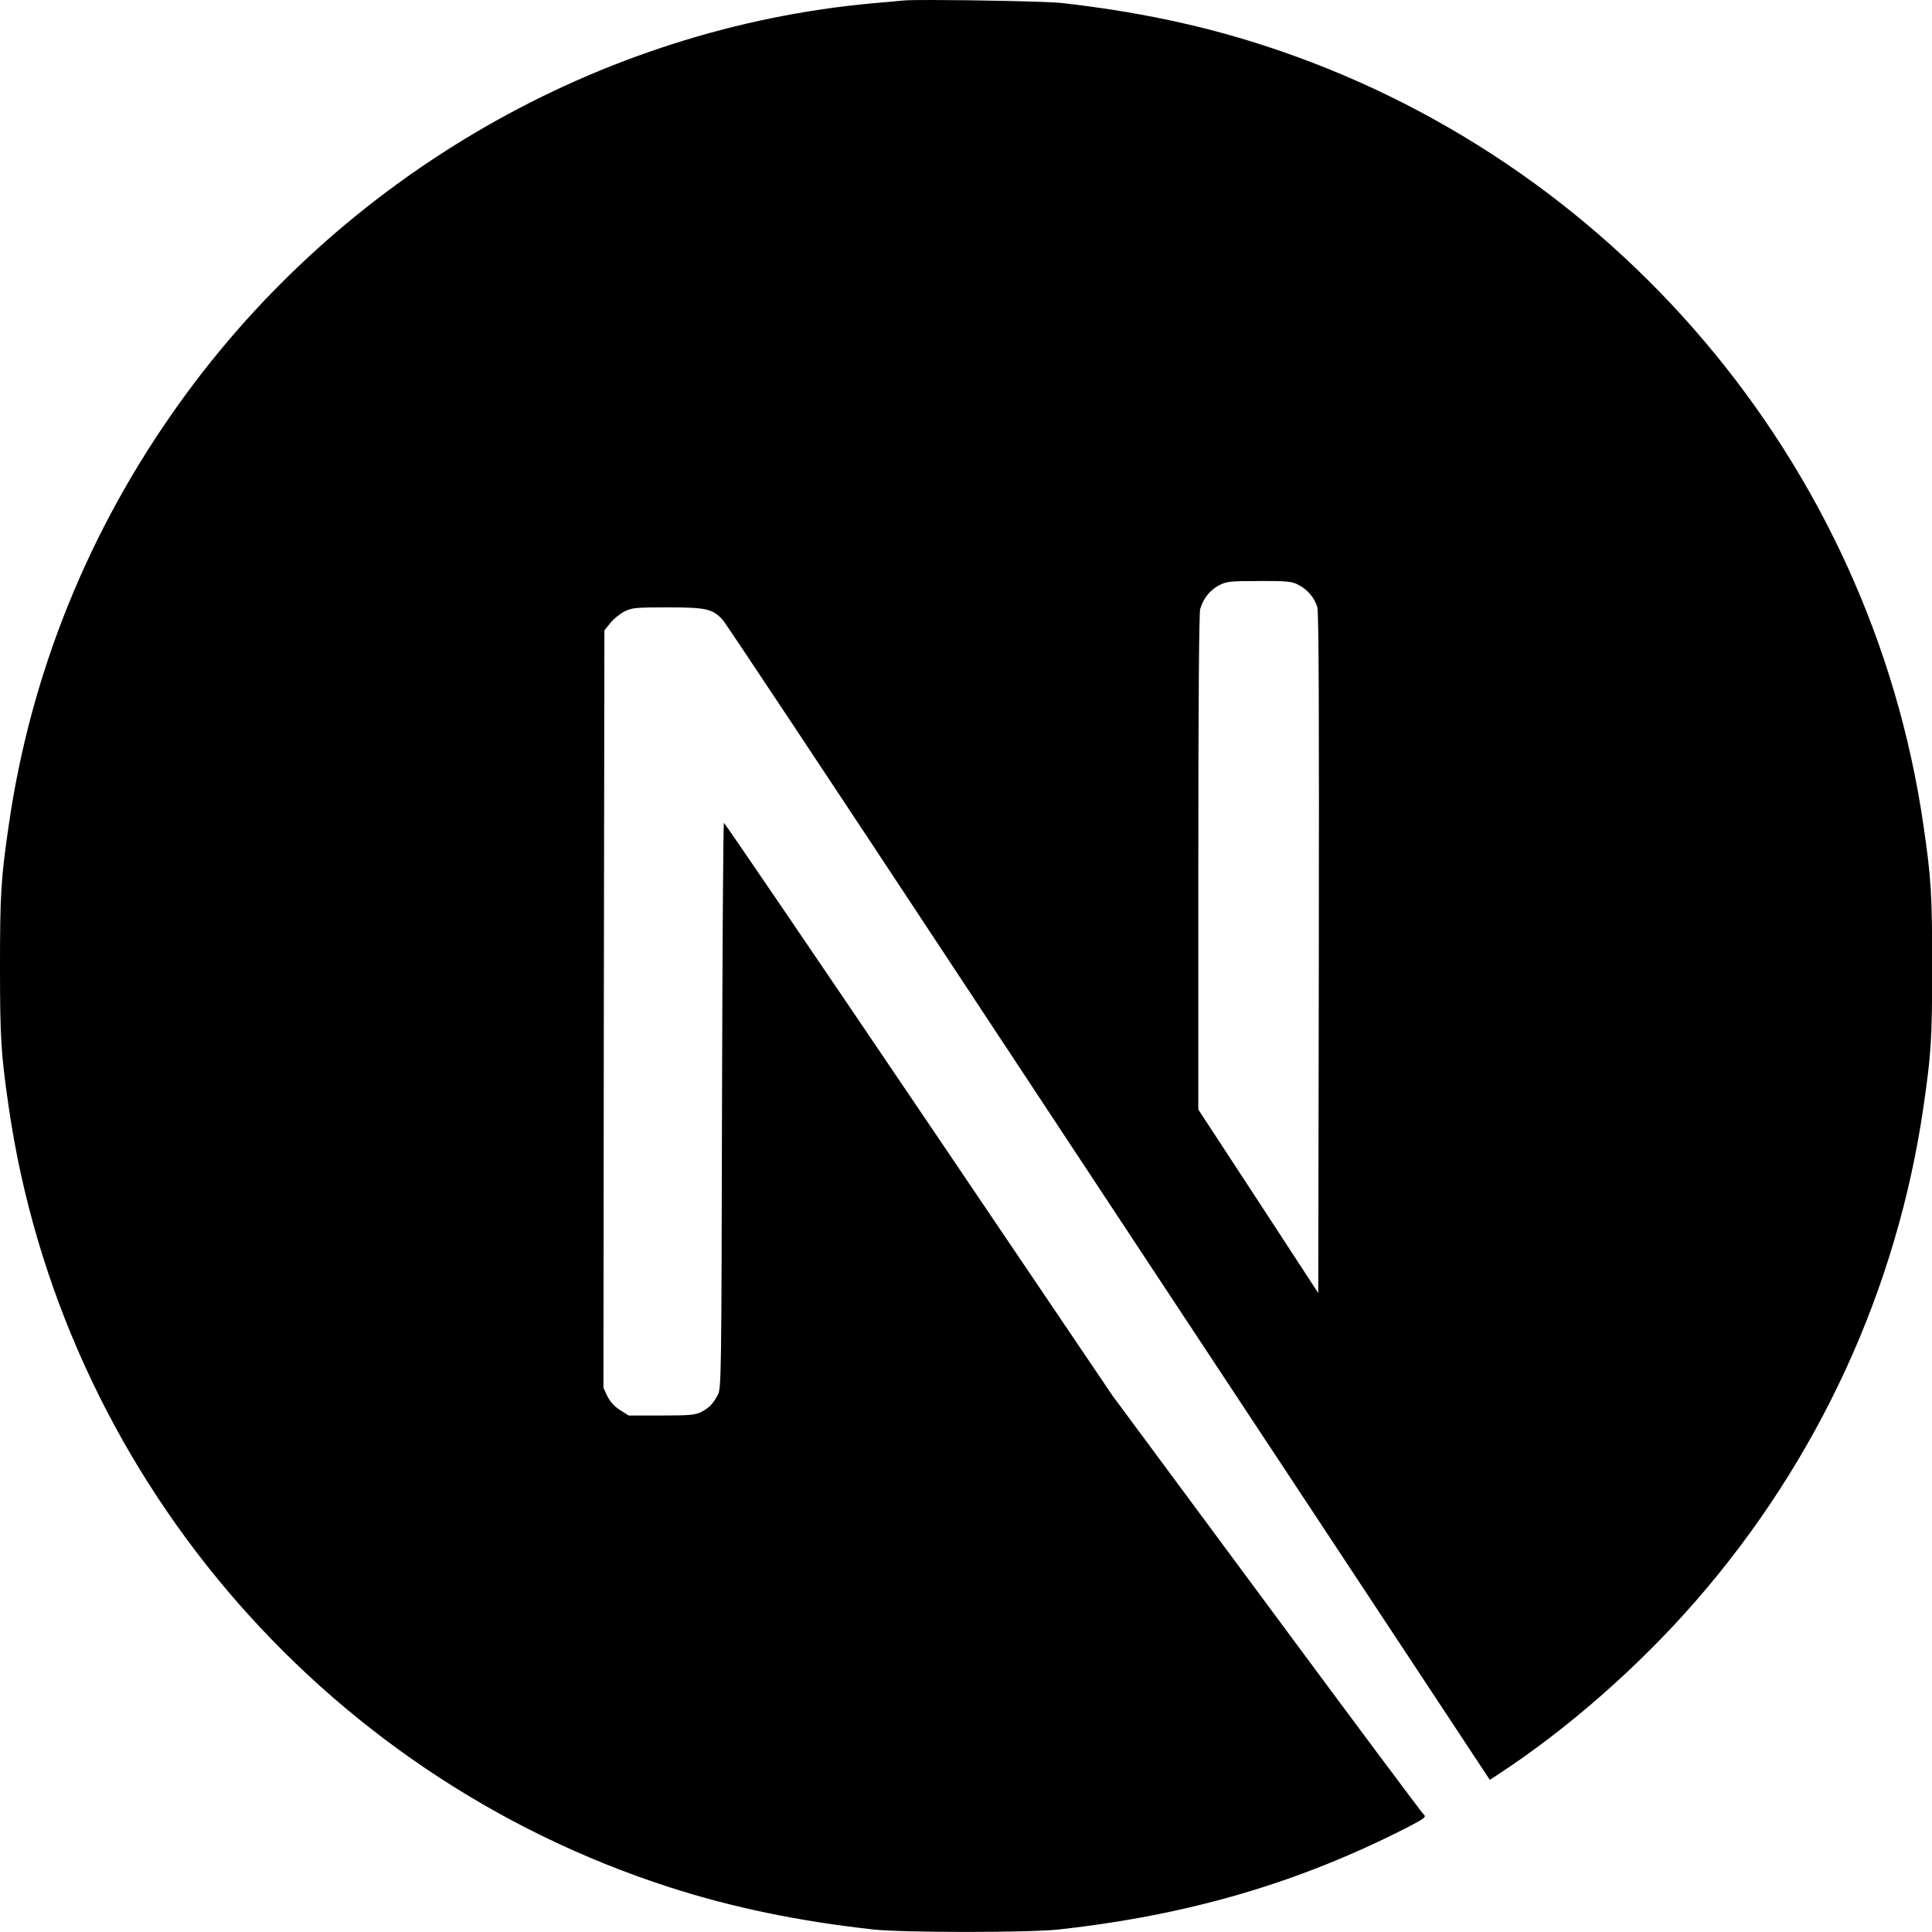
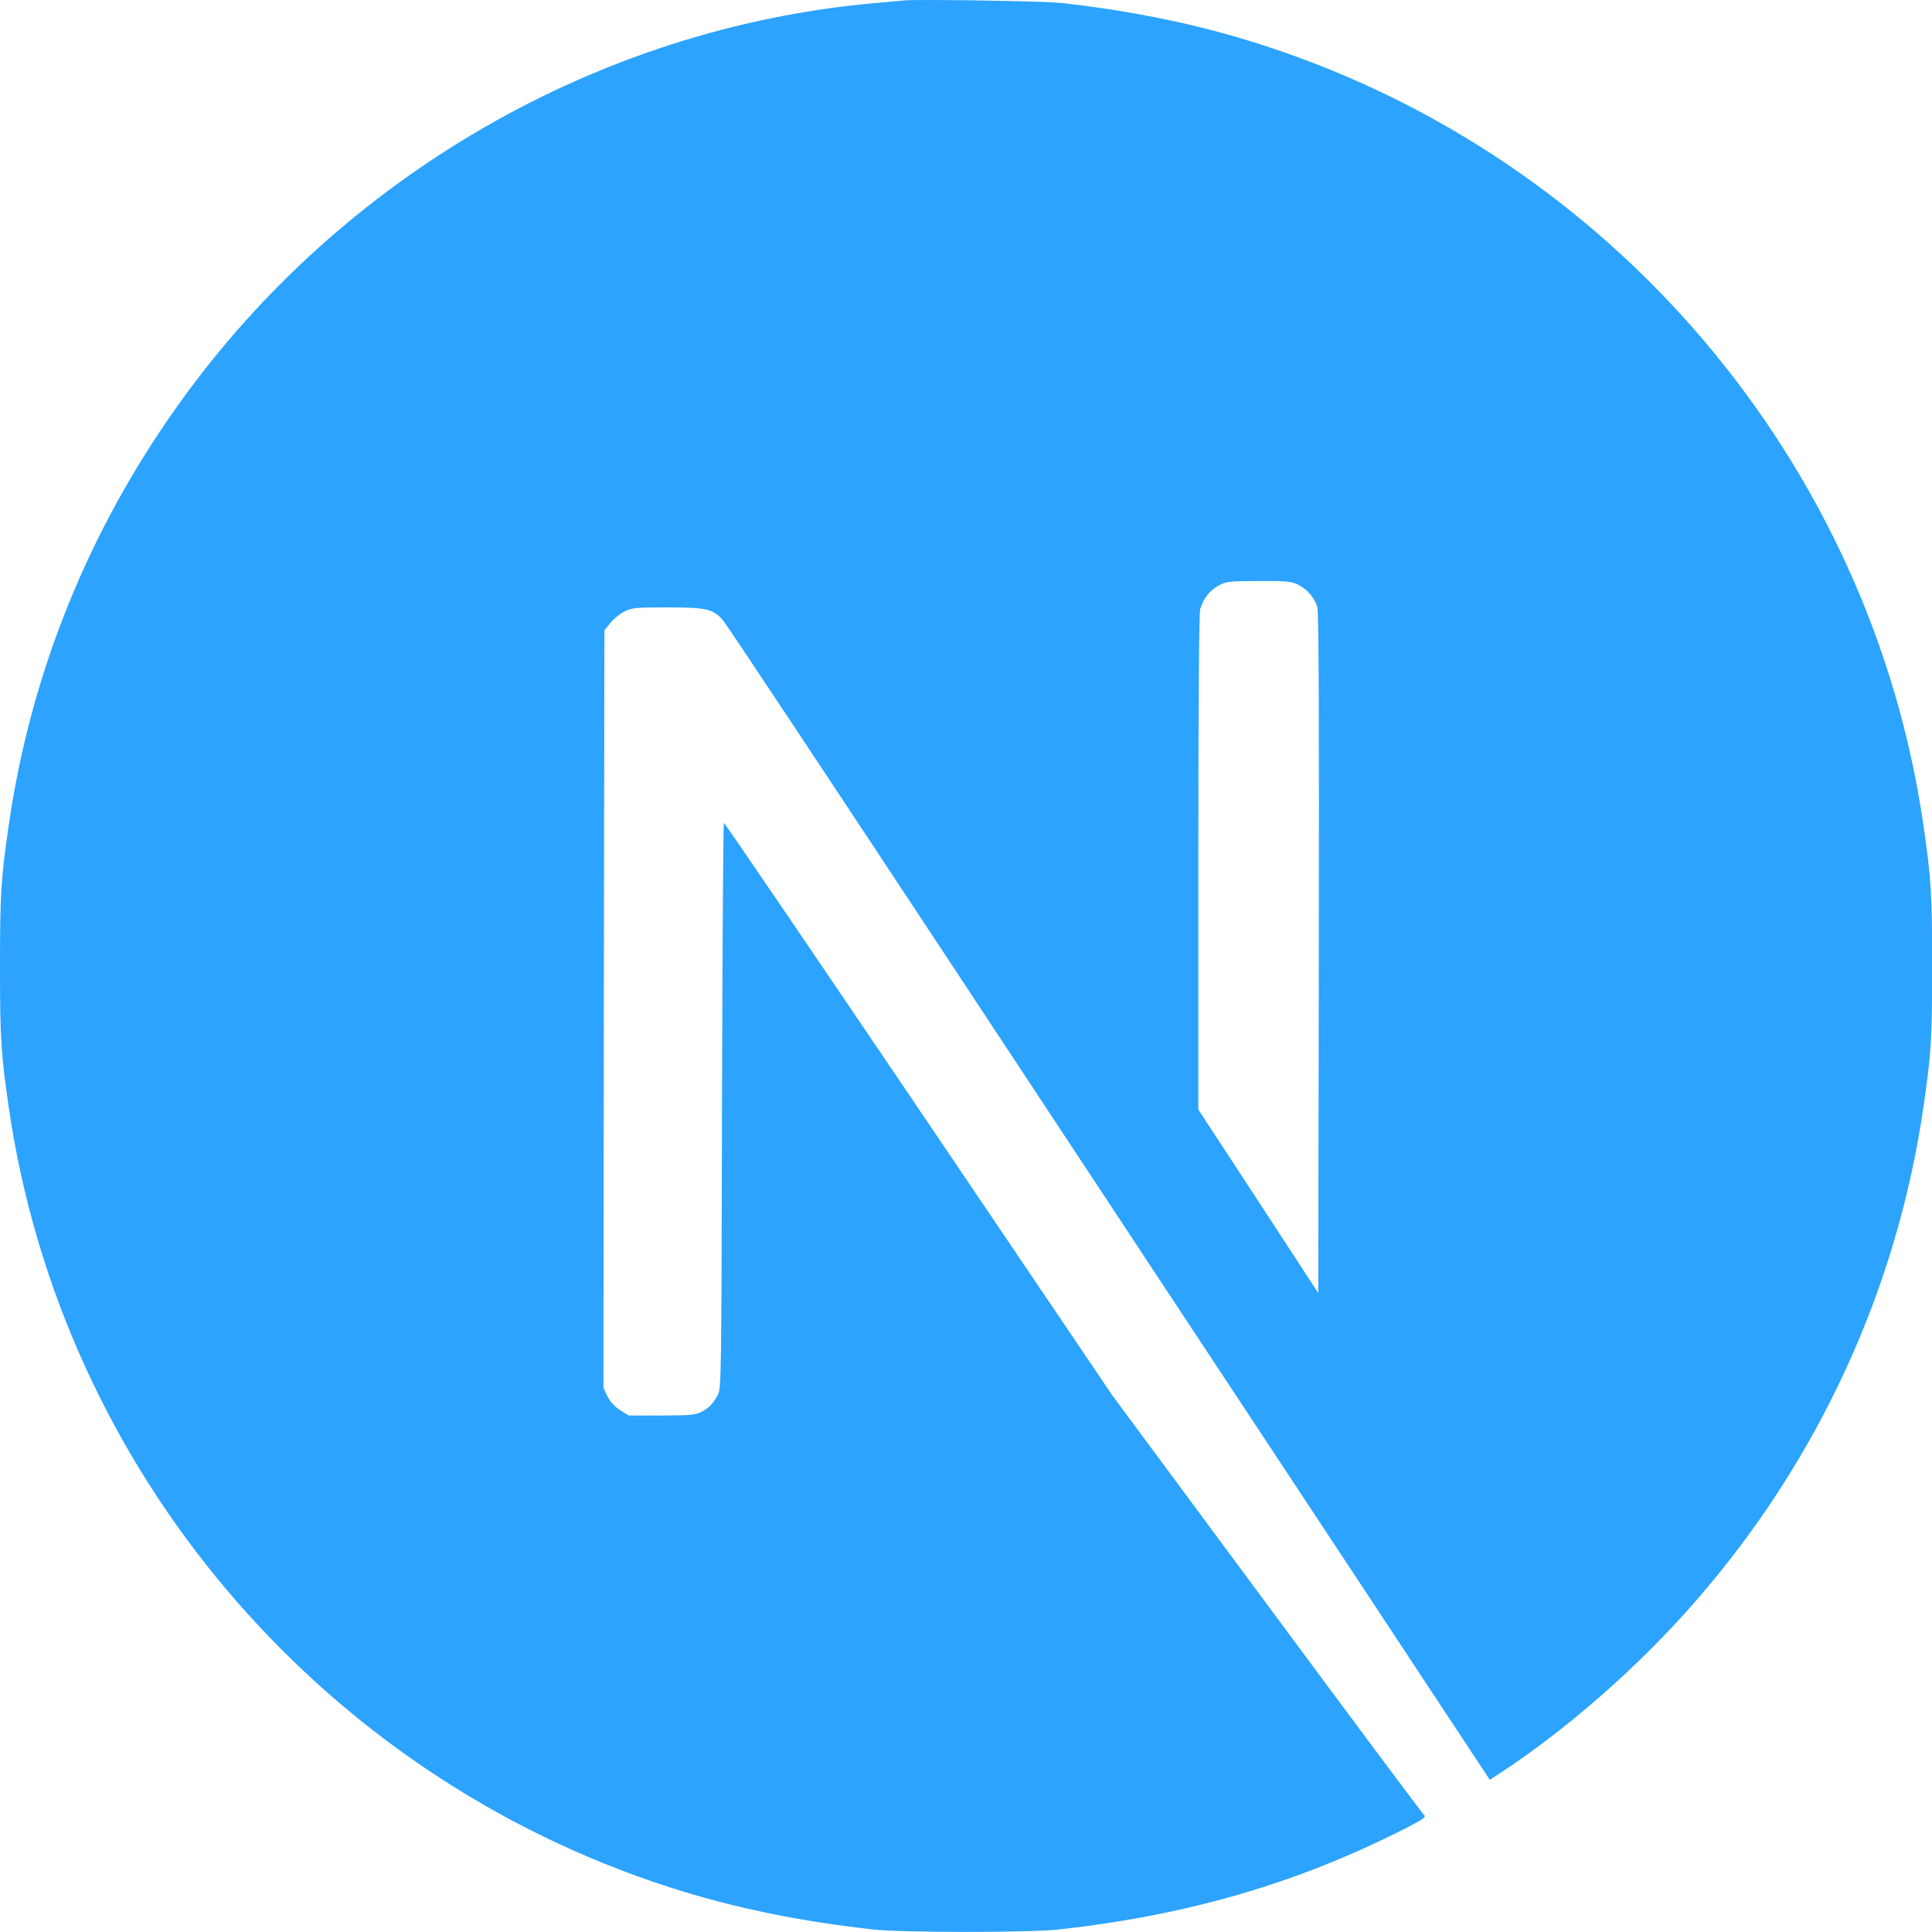
<svg xmlns="http://www.w3.org/2000/svg" role="img" viewBox="0 0 24 24">
-   <path d="M11.572 0c-.176 0-.31.001-.358.007-.052.005-.216.021-.364.033-3.409.307-6.602 2.146-8.624 4.973C1.1 6.584.38 8.367.108 10.255c-.096.659-.108.854-.108 1.747s.012 1.088.108 1.748c.652 4.506 3.859 8.292 8.209 9.694.779.251 1.6.422 2.534.525.364.04 1.935.04 2.299 0 1.612-.178 2.977-.577 4.324-1.264.206-.106.246-.134.218-.157-.019-.014-.899-1.194-1.954-2.62l-1.919-2.592-2.405-3.558c-1.323-1.956-2.412-3.556-2.421-3.556-.009-.003-.019 1.579-.024 3.509-.007 3.38-.009 3.516-.052 3.596-.061.115-.108.162-.206.213-.075.037-.141.044-.495.044h-.406l-.108-.068a.438.438 0 01-.157-.171l-.049-.106.005-4.703.007-4.705.073-.091c.038-.049.117-.113.174-.143.096-.047.134-.052.54-.052.479 0 .558.019.683.155.035.038 1.337 1.999 2.895 4.361a10760.433 10760.433 0 004.734 7.171l1.9 2.878.096-.063c.852-.554 1.752-1.342 2.466-2.163 1.518-1.743 2.496-3.868 2.825-6.134.096-.659.108-.854.108-1.748 0-.894-.012-1.088-.108-1.748-.652-4.506-3.859-8.292-8.209-9.694-.767-.249-1.584-.42-2.498-.523-.169-.018-1.083-.037-1.612-.037zm4.069 7.217c.347 0 .408.005.486.047.113.056.204.164.237.277.019.061.023 1.365.019 4.304l-.007 4.218-.744-1.14-.746-1.14v-3.066c0-1.982.009-3.096.023-3.15.037-.131.12-.235.232-.295.096-.049.131-.054.5-.054z" />
+   <path fill="#2ba3ff" d="M11.572 0c-.176 0-.31.001-.358.007-.052.005-.216.021-.364.033-3.409.307-6.602 2.146-8.624 4.973C1.1 6.584.38 8.367.108 10.255c-.096.659-.108.854-.108 1.747s.012 1.088.108 1.748c.652 4.506 3.859 8.292 8.209 9.694.779.251 1.6.422 2.534.525.364.04 1.935.04 2.299 0 1.612-.178 2.977-.577 4.324-1.264.206-.106.246-.134.218-.157-.019-.014-.899-1.194-1.954-2.62l-1.919-2.592-2.405-3.558c-1.323-1.956-2.412-3.556-2.421-3.556-.009-.003-.019 1.579-.024 3.509-.007 3.38-.009 3.516-.052 3.596-.061.115-.108.162-.206.213-.075.037-.141.044-.495.044h-.406l-.108-.068a.438.438 0 01-.157-.171l-.049-.106.005-4.703.007-4.705.073-.091c.038-.049.117-.113.174-.143.096-.047.134-.052.54-.052.479 0 .558.019.683.155.035.038 1.337 1.999 2.895 4.361a10760.433 10760.433 0 004.734 7.171l1.9 2.878.096-.063c.852-.554 1.752-1.342 2.466-2.163 1.518-1.743 2.496-3.868 2.825-6.134.096-.659.108-.854.108-1.748 0-.894-.012-1.088-.108-1.748-.652-4.506-3.859-8.292-8.209-9.694-.767-.249-1.584-.42-2.498-.523-.169-.018-1.083-.037-1.612-.037zm4.069 7.217c.347 0 .408.005.486.047.113.056.204.164.237.277.019.061.023 1.365.019 4.304l-.007 4.218-.744-1.14-.746-1.14v-3.066c0-1.982.009-3.096.023-3.15.037-.131.12-.235.232-.295.096-.049.131-.054.5-.054z" />
</svg>
